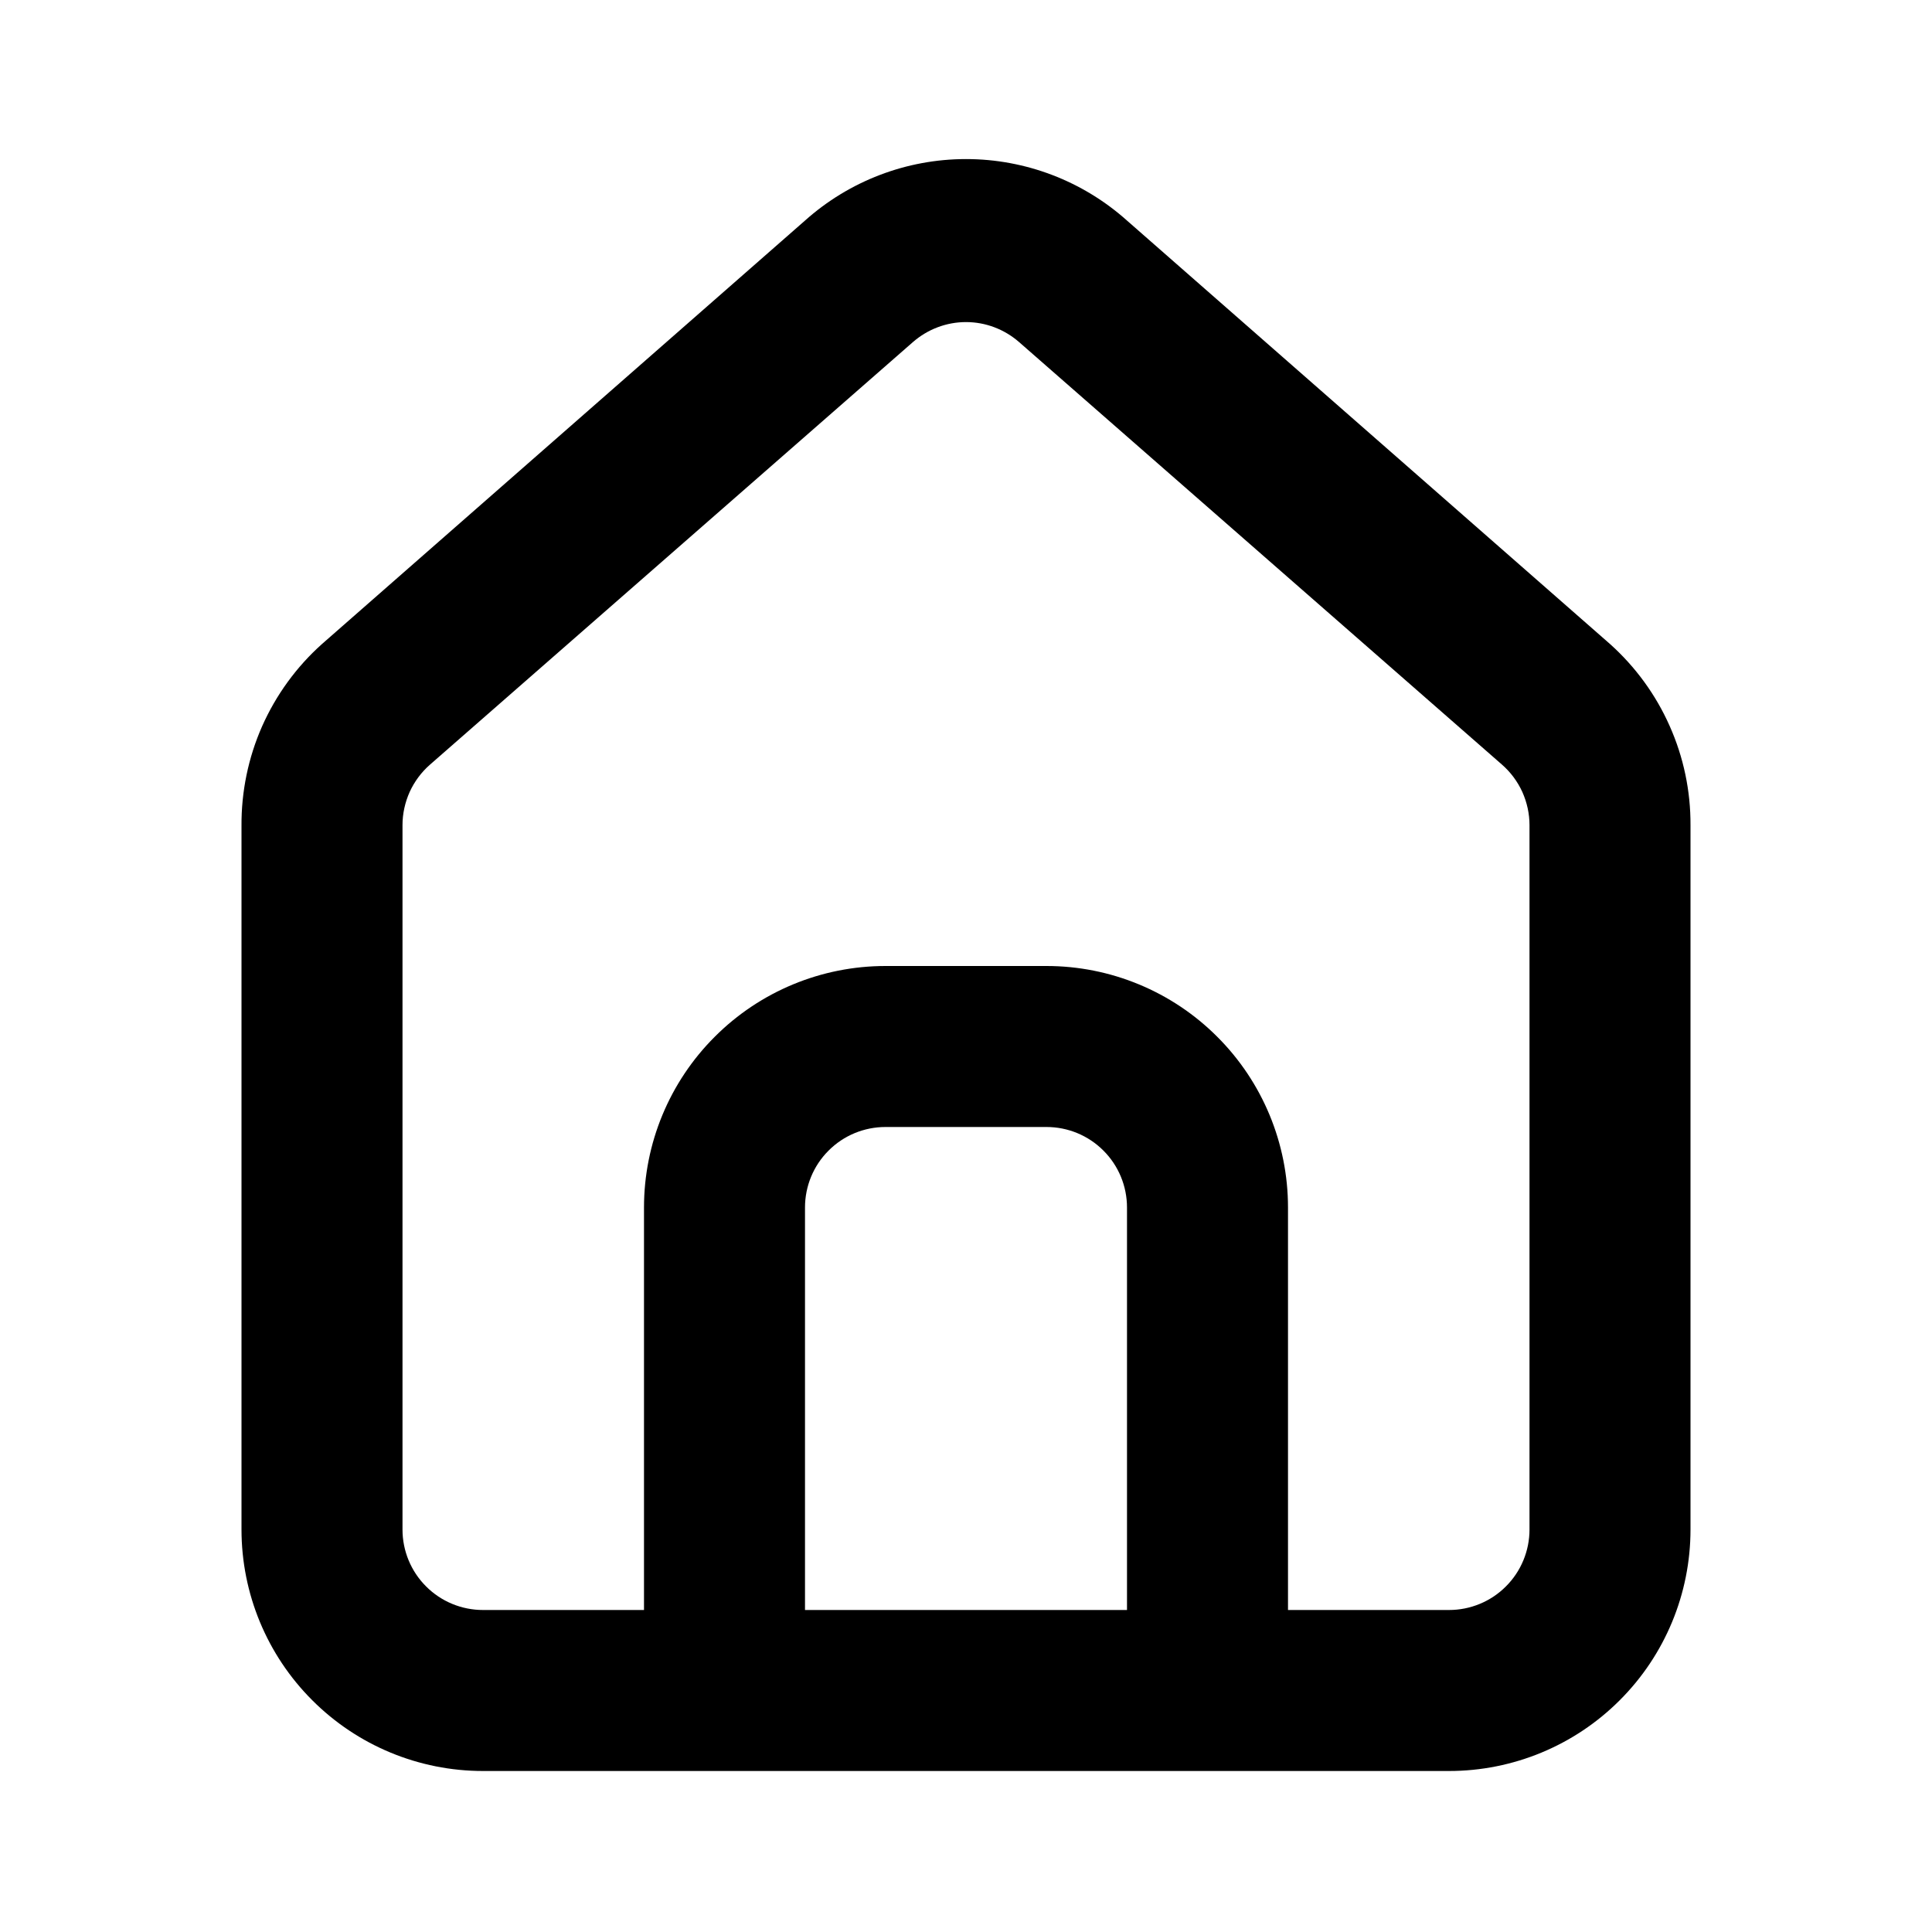
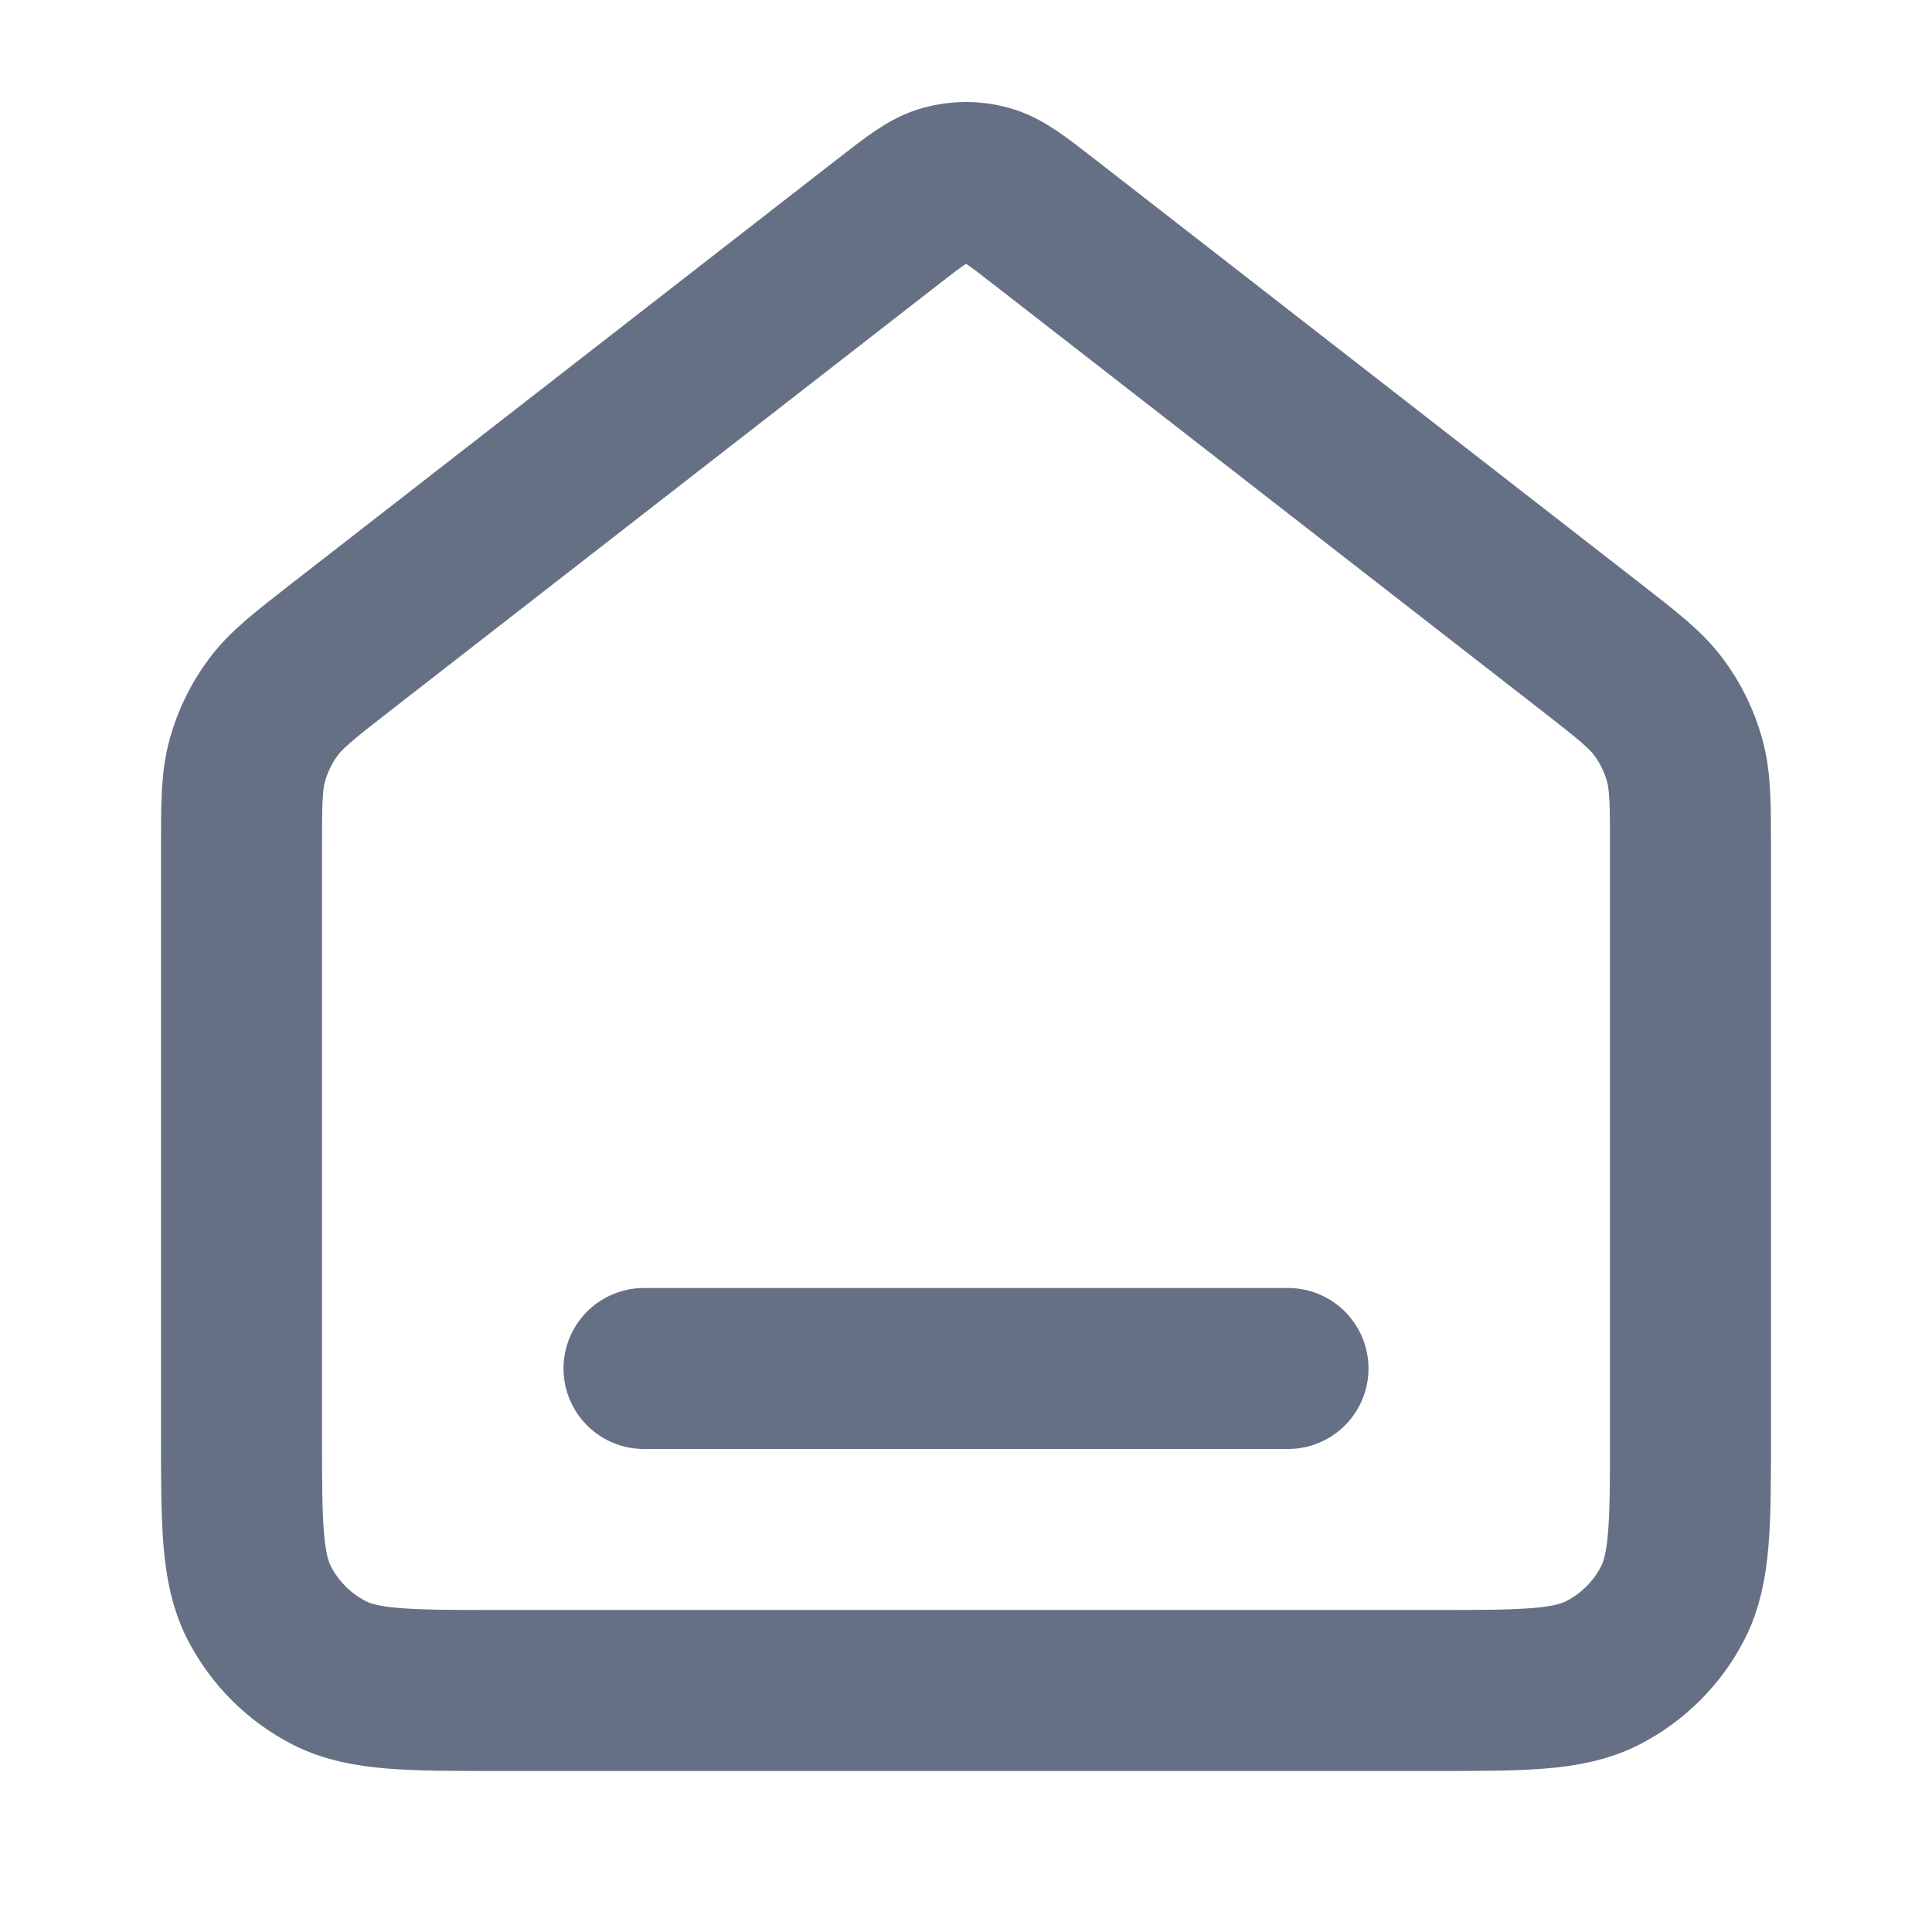
<svg xmlns="http://www.w3.org/2000/svg" width="24" height="24" viewBox="0 0 24 24" fill="none">
-   <path d="M20 8L14 2.74C13.45 2.248 12.738 1.976 12 1.976C11.262 1.976 10.55 2.248 10 2.74L4 8C3.682 8.284 3.429 8.633 3.256 9.022C3.084 9.412 2.997 9.834 3 10.26V19C3 19.796 3.316 20.559 3.879 21.121C4.441 21.684 5.204 22 6 22H18C18.796 22 19.559 21.684 20.121 21.121C20.684 20.559 21 19.796 21 19V10.25C21.002 9.826 20.914 9.406 20.741 9.018C20.569 8.63 20.316 8.283 20 8ZM14 20H10V15C10 14.735 10.105 14.48 10.293 14.293C10.48 14.105 10.735 14 11 14H13C13.265 14 13.52 14.105 13.707 14.293C13.895 14.48 14 14.735 14 15V20ZM19 19C19 19.265 18.895 19.52 18.707 19.707C18.52 19.895 18.265 20 18 20H16V15C16 14.204 15.684 13.441 15.121 12.879C14.559 12.316 13.796 12 13 12H11C10.204 12 9.441 12.316 8.879 12.879C8.316 13.441 8 14.204 8 15V20H6C5.735 20 5.48 19.895 5.293 19.707C5.105 19.52 5 19.265 5 19V10.25C5 10.108 5.031 9.968 5.089 9.838C5.148 9.709 5.233 9.594 5.34 9.5L11.34 4.25C11.523 4.09 11.757 4.001 12 4.001C12.243 4.001 12.477 4.09 12.66 4.25L18.66 9.5C18.767 9.594 18.852 9.709 18.911 9.838C18.969 9.968 19 10.108 19 10.25V19Z" fill="black" />
+   <path d="M8 17H16M11.018 2.764L4.235 8.039C3.782 8.392 3.555 8.568 3.392 8.789C3.247 8.984 3.14 9.205 3.074 9.439C3 9.704 3 9.991 3 10.565V17.8C3 18.92 3 19.48 3.218 19.908C3.41 20.284 3.716 20.59 4.092 20.782C4.52 21 5.08 21 6.2 21H17.8C18.92 21 19.48 21 19.908 20.782C20.284 20.59 20.59 20.284 20.782 19.908C21 19.48 21 18.92 21 17.8V10.565C21 9.991 21 9.704 20.926 9.439C20.86 9.205 20.753 8.984 20.608 8.789C20.445 8.568 20.218 8.392 19.765 8.039L12.982 2.764C12.631 2.491 12.455 2.354 12.261 2.302C12.09 2.255 11.91 2.255 11.739 2.302C11.545 2.354 11.369 2.491 11.018 2.764Z" stroke="#667085" stroke-width="2" stroke-linecap="round" stroke-linejoin="round" />
</svg>
